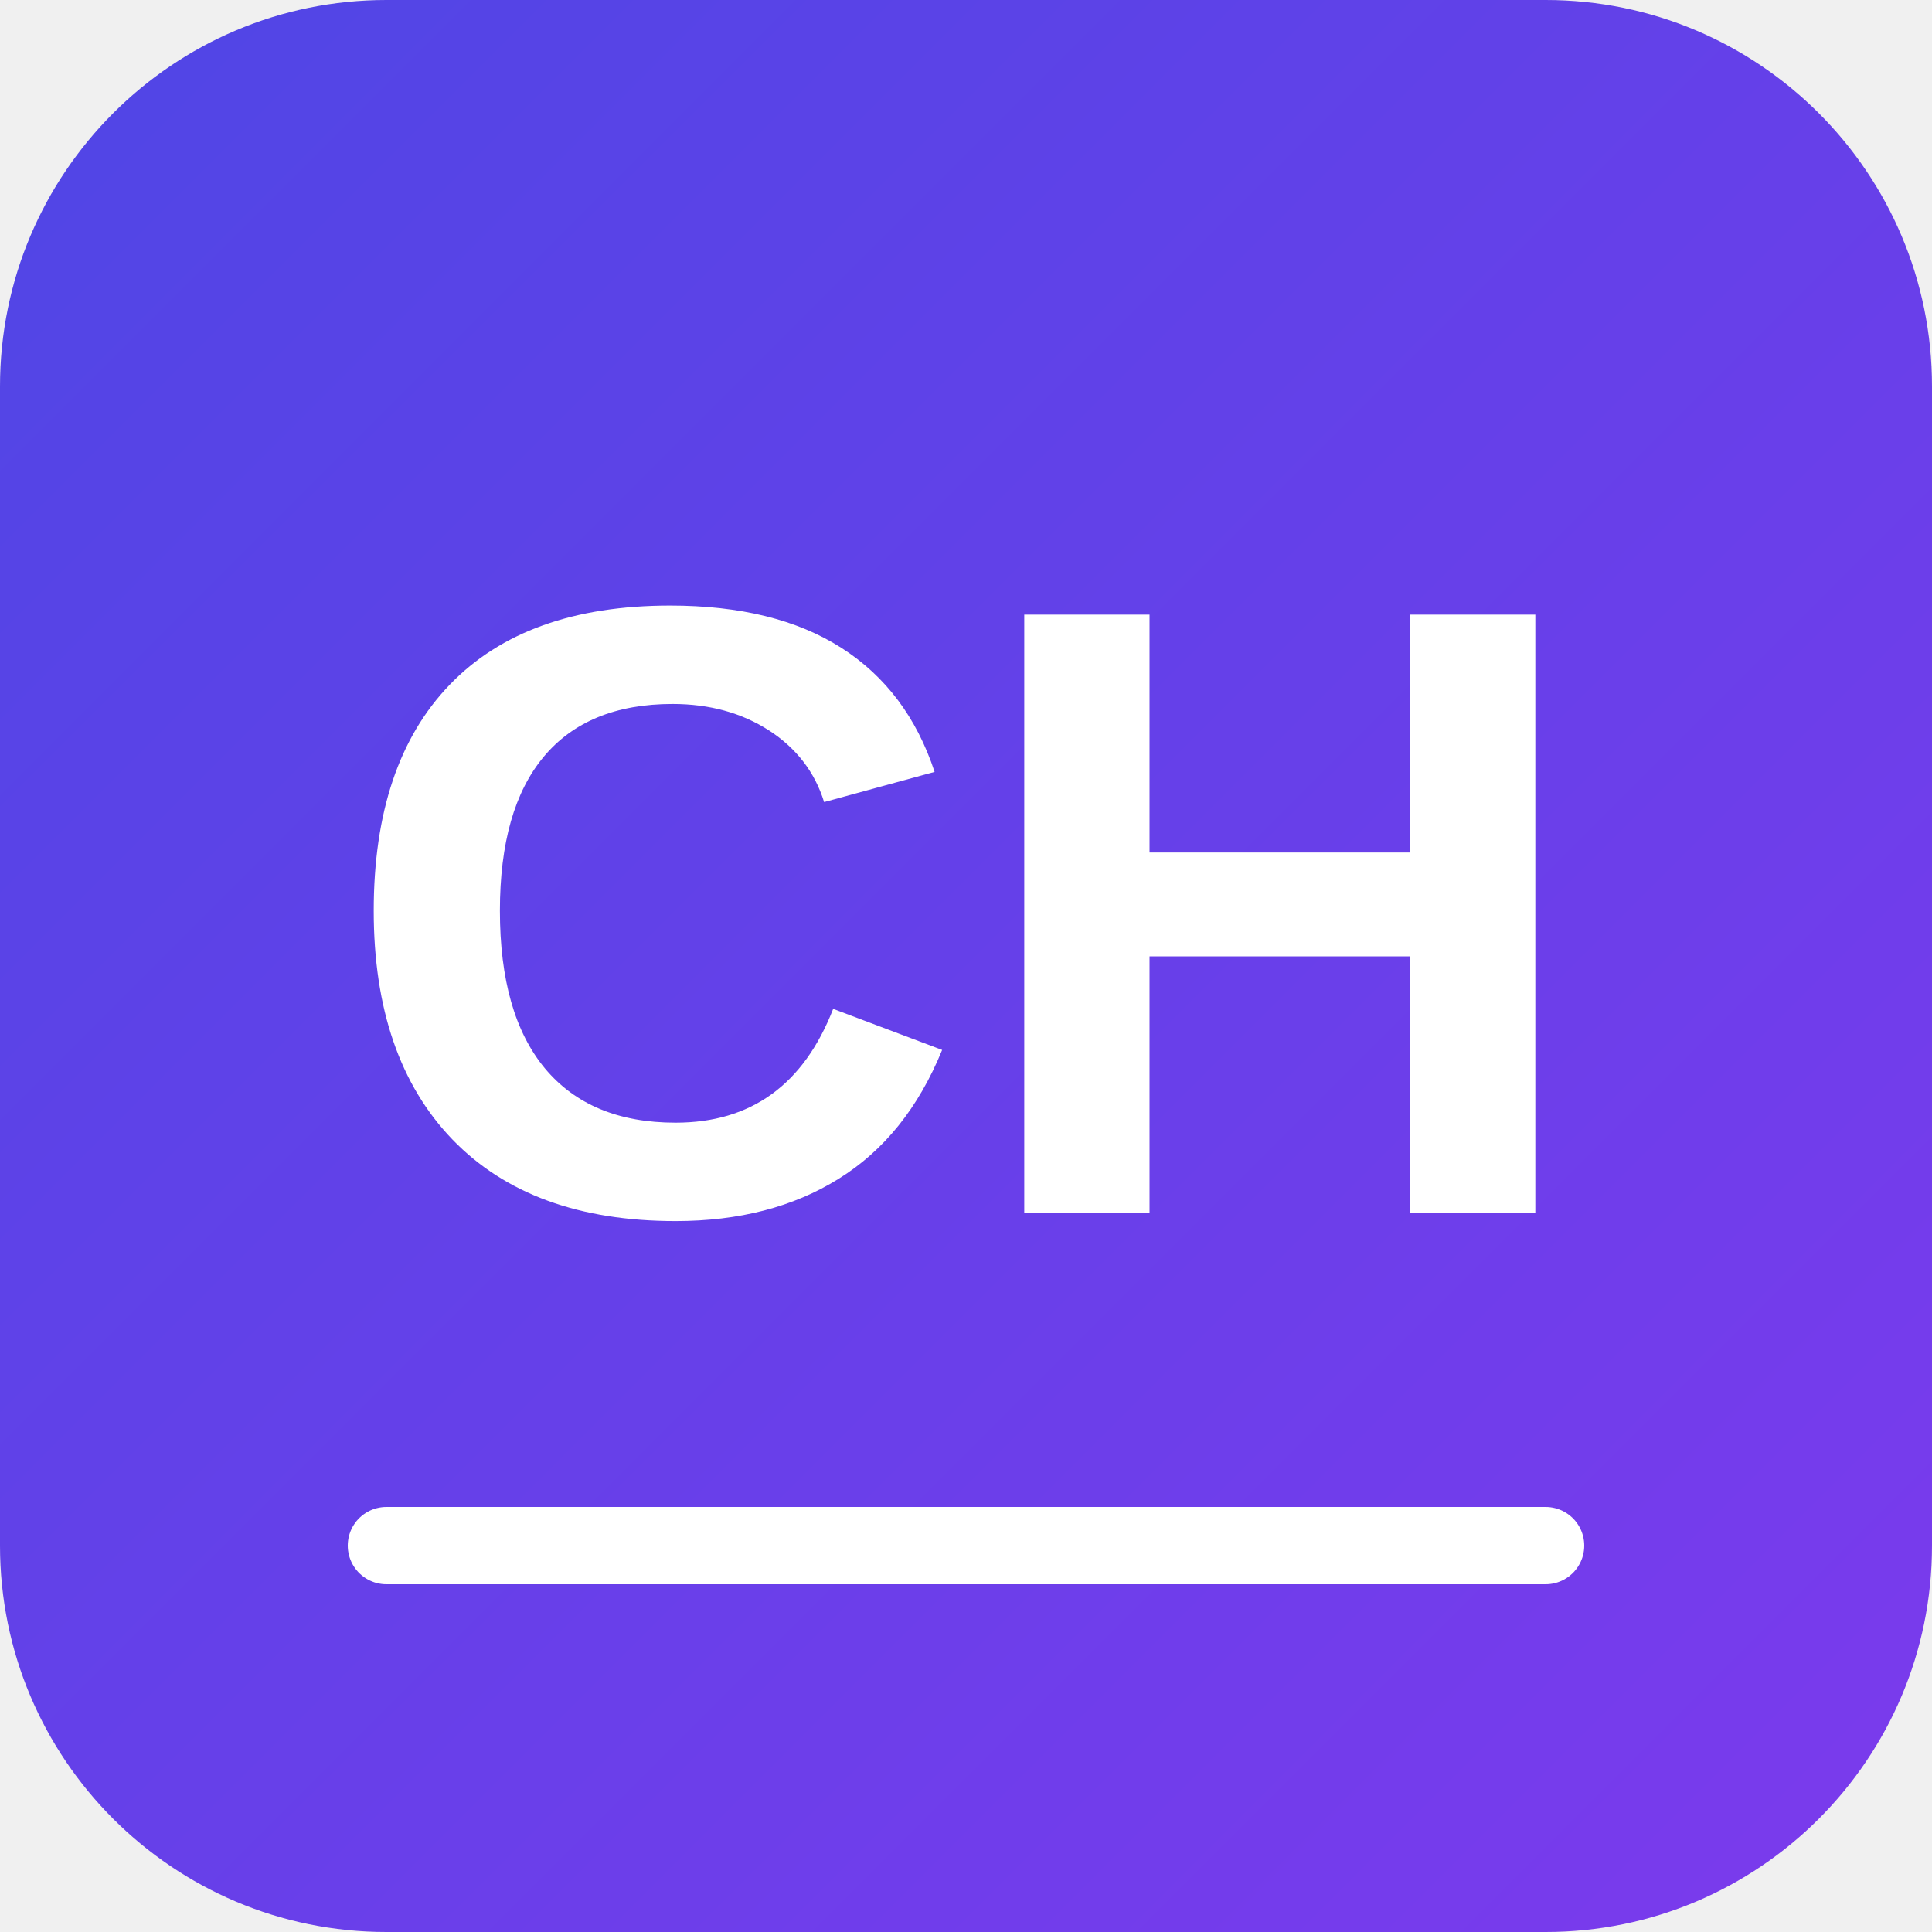
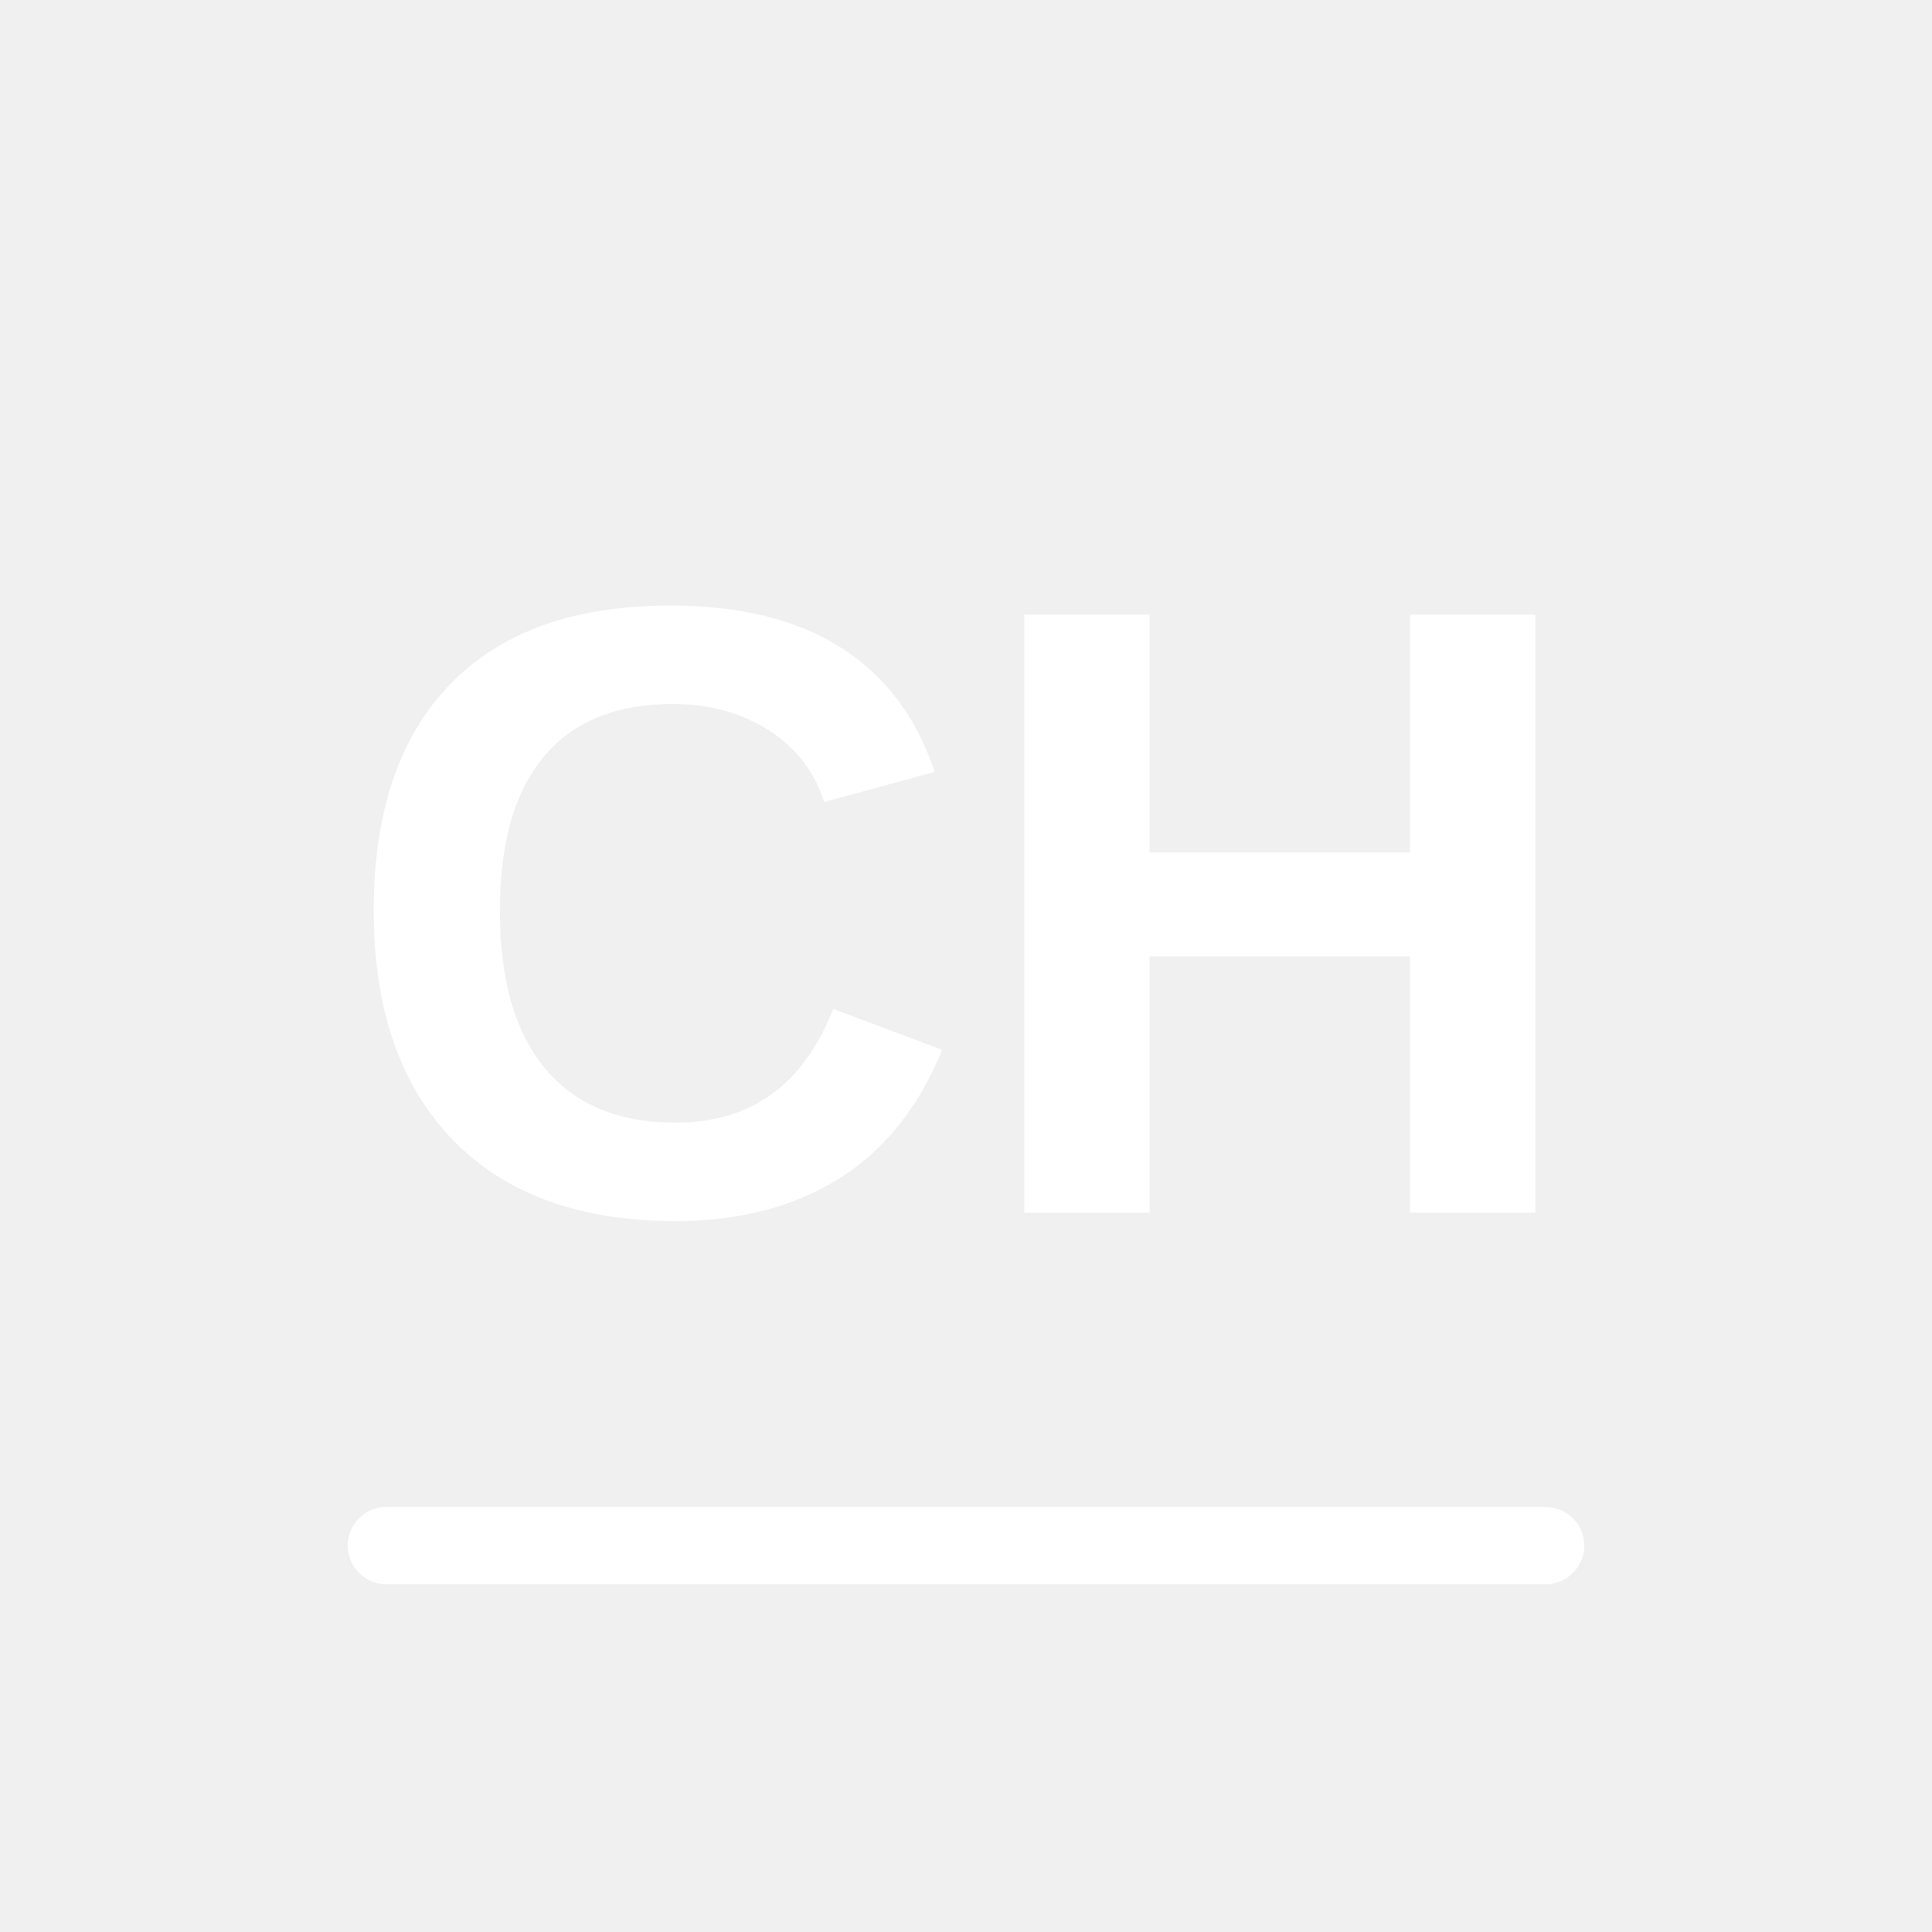
- <svg xmlns="http://www.w3.org/2000/svg" viewBox="0 0 100 100">
-   <defs>
-     <linearGradient id="logoGradient" x1="0%" y1="0%" x2="100%" y2="100%">
-       <stop offset="0%" stop-color="#4F46E5" />
-       <stop offset="100%" stop-color="#7C3AED" />
-     </linearGradient>
-   </defs>
-   <rect width="100" height="100" rx="20" fill="url(#logoGradient)" />
-   <text x="50" y="50" dominant-baseline="middle" text-anchor="middle" fill="white" font-family="Arial, sans-serif" font-size="45" font-weight="bold">
+ <svg xmlns="http://www.w3.org/2000/svg" version="1.1" width="100" height="100">
+   <svg viewBox="0 0 100 100">
+     <defs>
+       <linearGradient id="SvgjsLinearGradient1237" x1="0%" y1="0%" x2="100%" y2="100%">
+         <stop offset="0%" stop-color="#4F46E5" />
+         <stop offset="100%" stop-color="#7C3AED" />
+       </linearGradient>
+     </defs>
+     <rect width="100" height="100" rx="20" fill="url(#logoGradient)" />
+     <text x="50" y="50" dominant-baseline="middle" text-anchor="middle" fill="white" font-family="Arial, sans-serif" font-size="45" font-weight="bold">
        CH
    </text>
-   <path d="M20 80 L80 80" stroke="white" stroke-width="4" stroke-linecap="round" />
+     <path d="M20 80 L80 80" stroke="white" stroke-width="4" stroke-linecap="round" />
+   </svg>
+   <style>@media (prefers-color-scheme: light) { :root { filter: none; } }
+ @media (prefers-color-scheme: dark) { :root { filter: none; } }
+ </style>
</svg>
